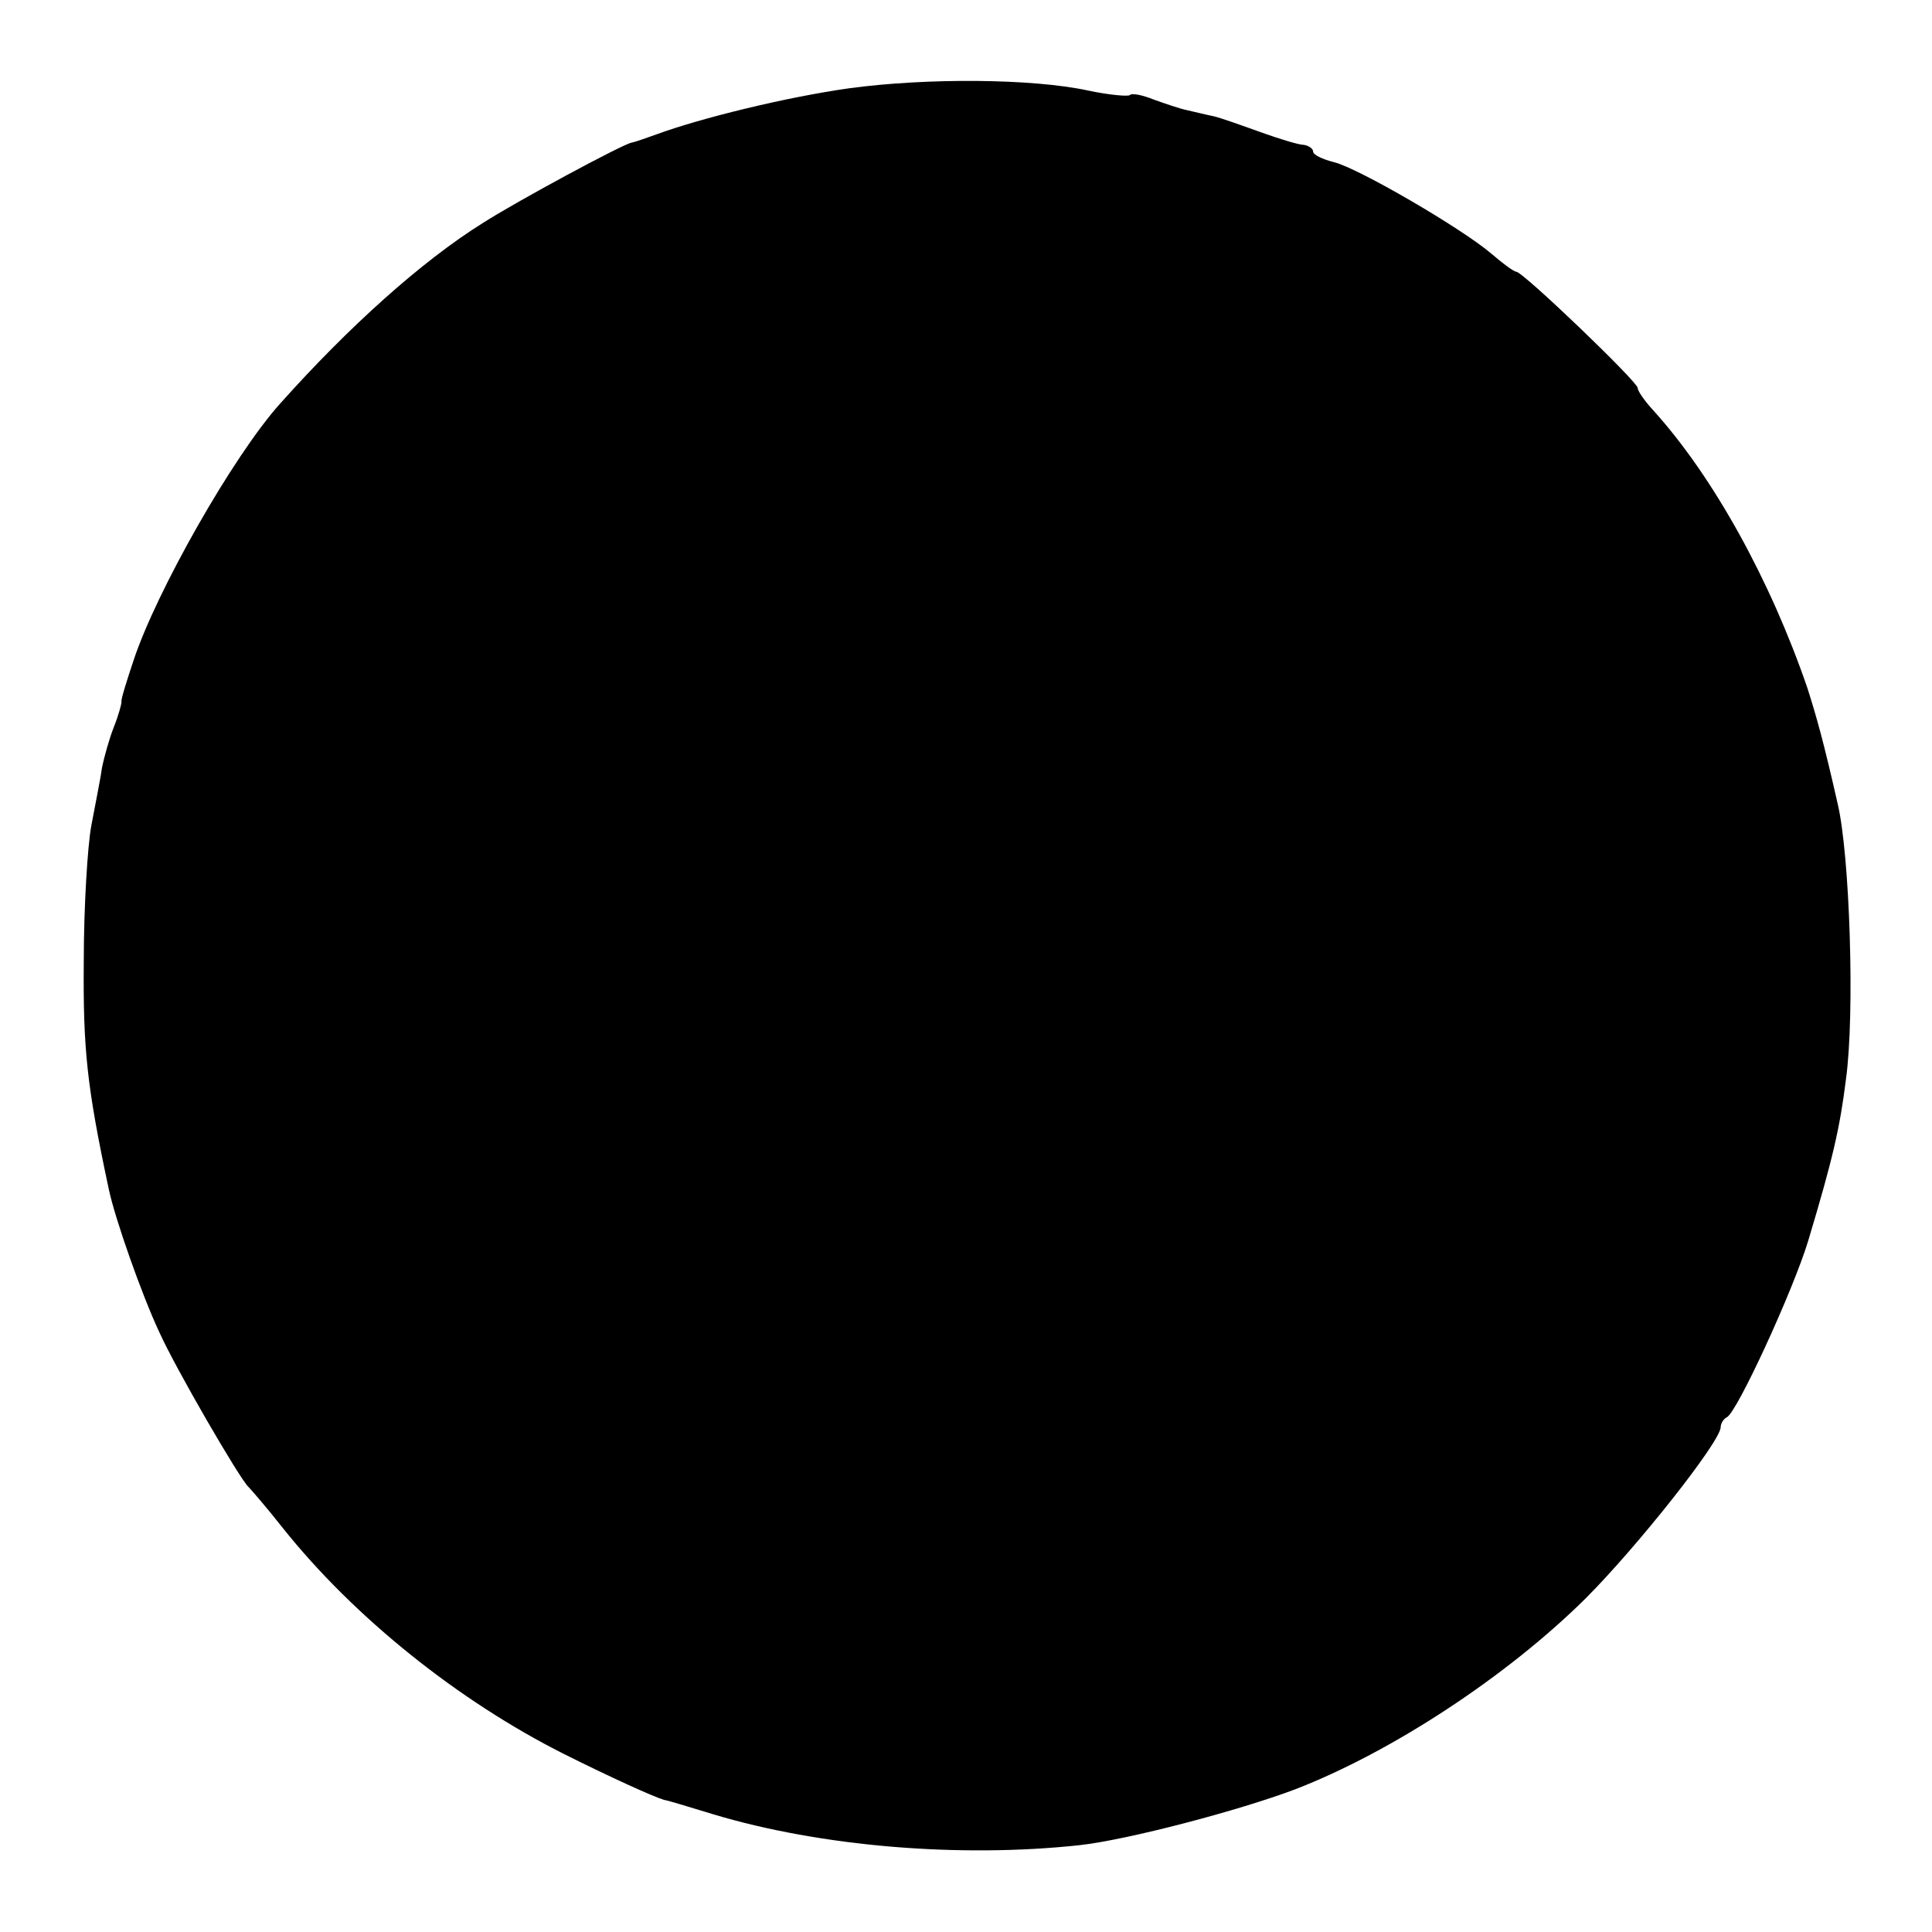
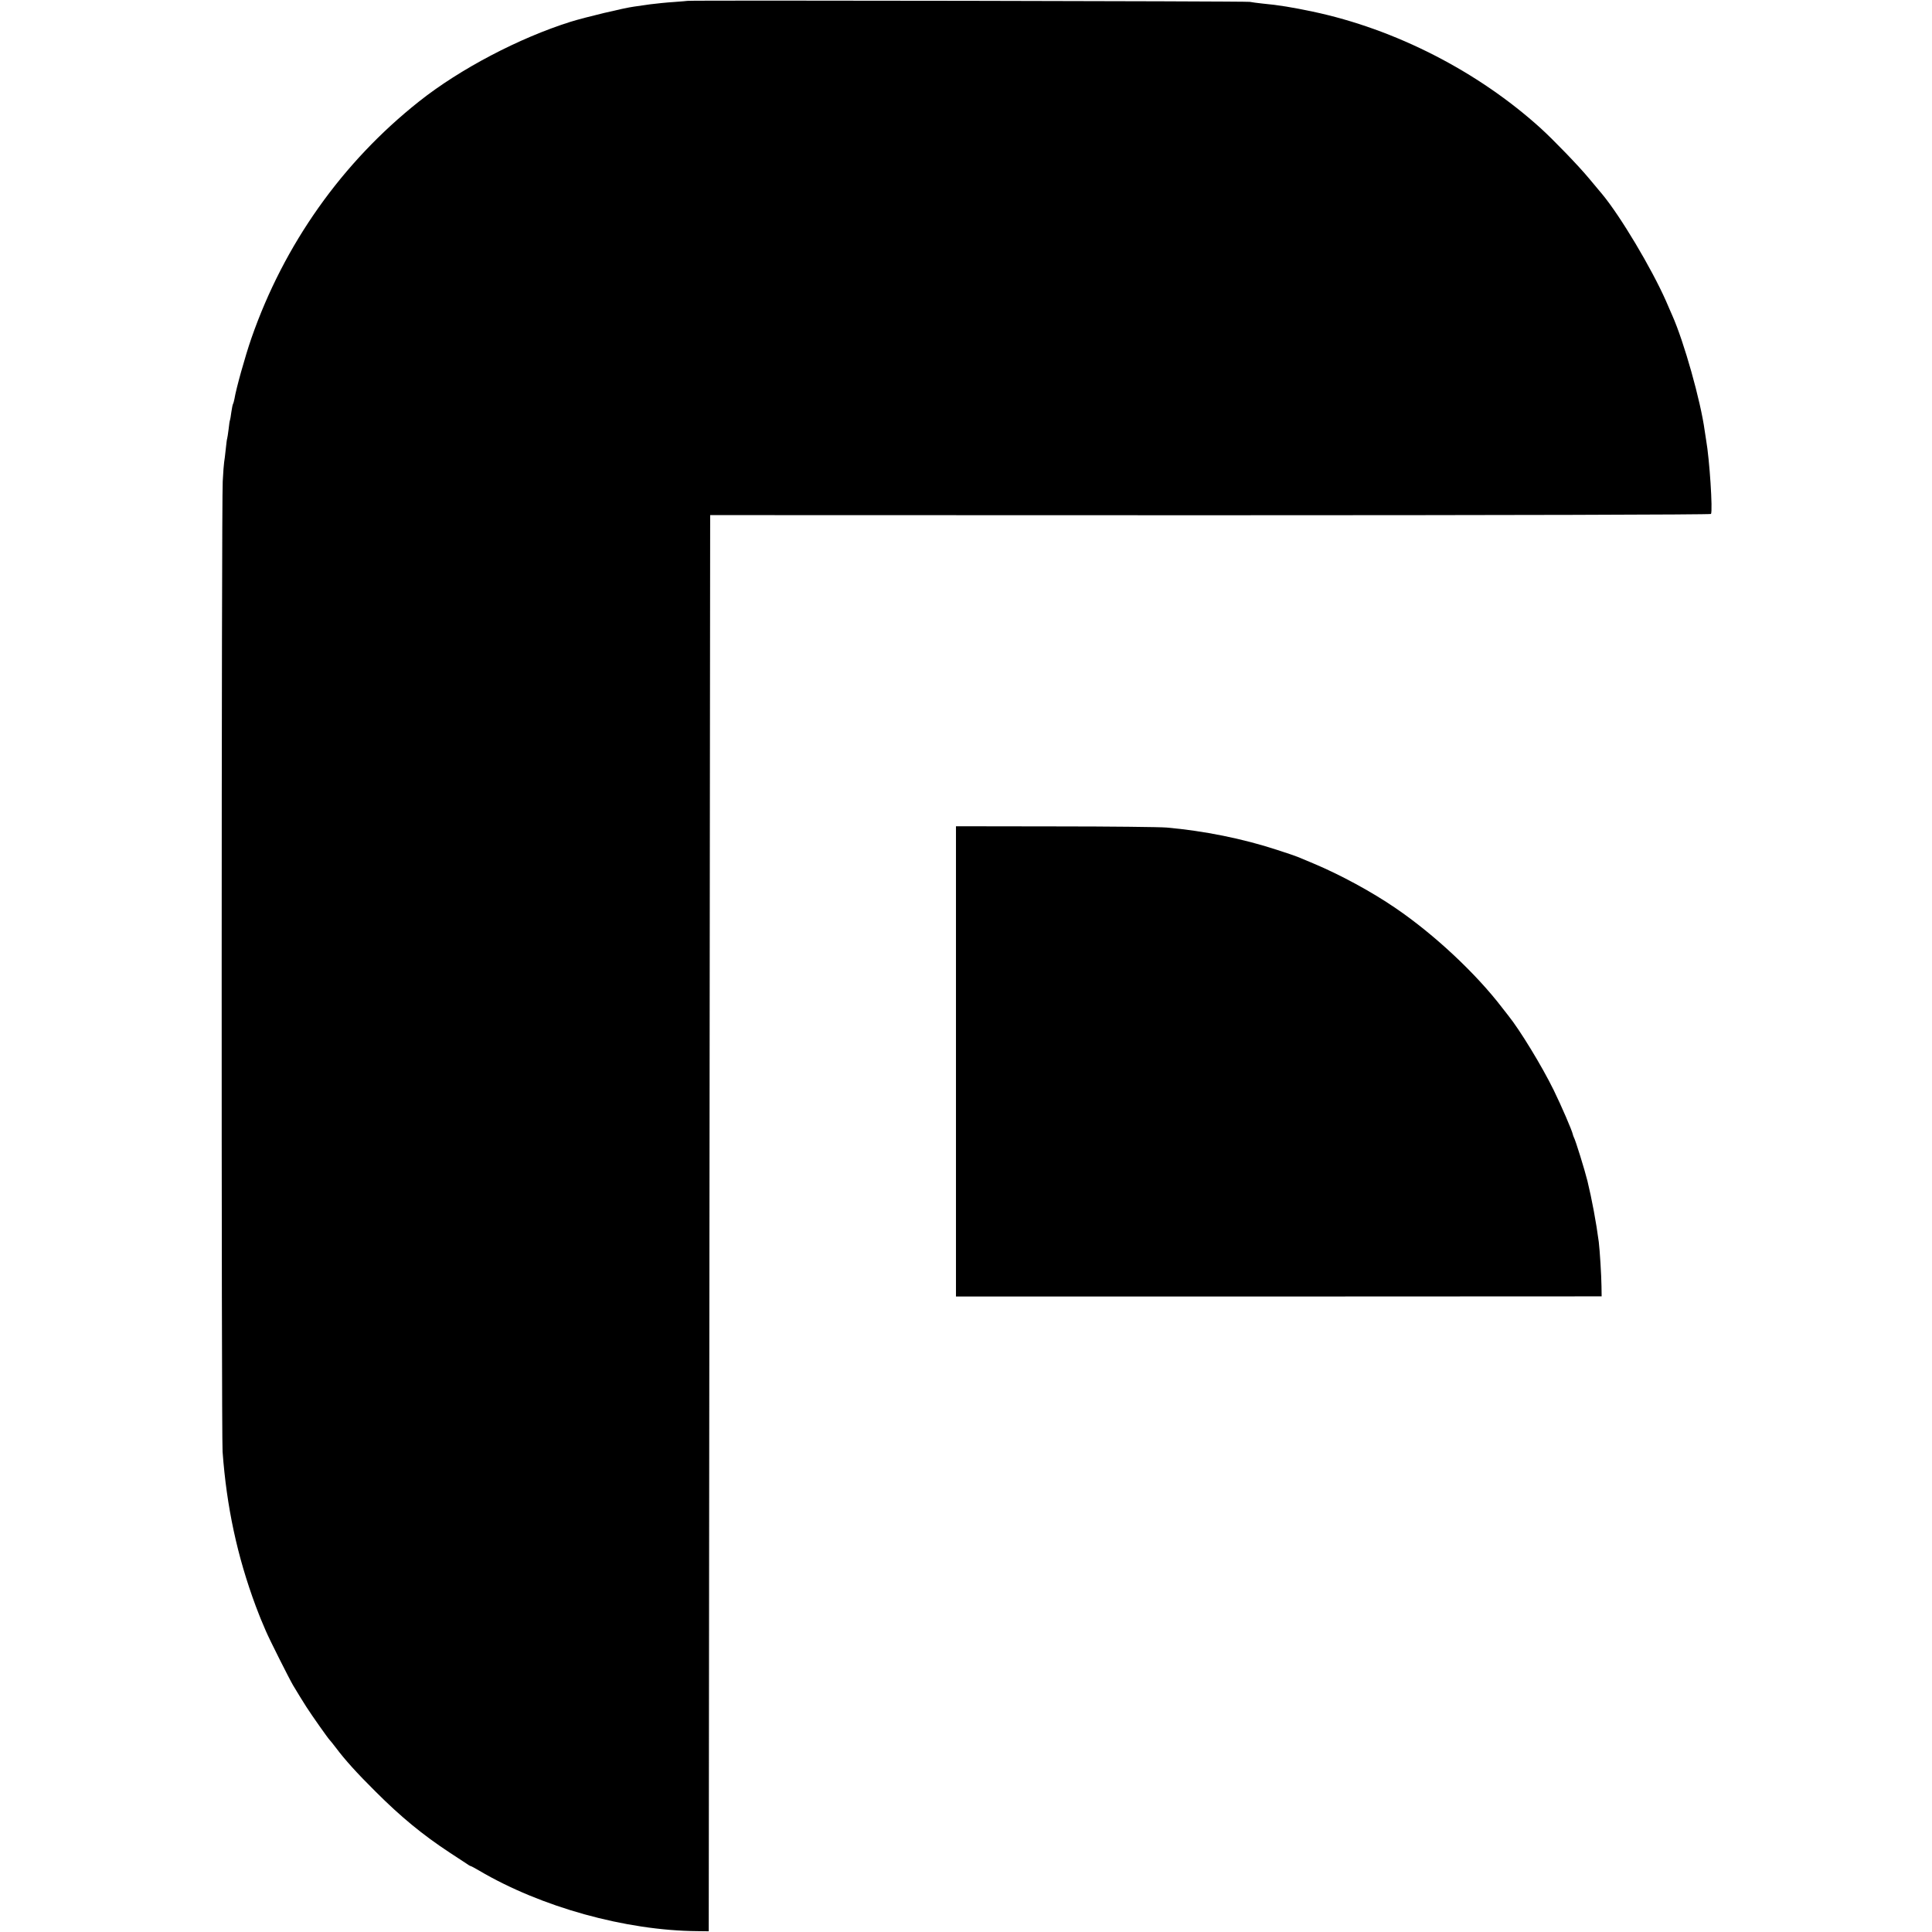
- <svg xmlns="http://www.w3.org/2000/svg" version="1.0" width="256pt" height="256pt" viewBox="0 0 256 256" preserveAspectRatio="xMidYMid meet">
-   <g transform="translate(0,256) scale(0.1,-0.1)" fill="#000000" stroke="none">
-     <path d="M1125 2443 c-85 -12 -198 -40 -255 -61 -14 -5 -28 -10 -33 -11 -10 -1 -153 -78 -198 -107 -80 -50 -177 -137 -268 -239 -62 -69 -164 -249 -194 -340 -9 -27 -17 -52 -16 -55 0 -3 -4 -18 -10 -33 -6 -15 -13 -40 -16 -55 -2 -15 -9 -49 -14 -76 -5 -27 -10 -108 -10 -180 -1 -116 4 -165 33 -301 8 -39 44 -141 67 -190 22 -49 107 -195 118 -205 3 -3 24 -27 46 -55 95 -119 233 -229 372 -299 62 -31 117 -56 133 -61 3 0 32 -9 65 -19 143 -43 327 -58 485 -41 64 7 212 46 286 74 127 49 280 149 385 253 68 68 179 208 179 227 0 5 4 11 8 13 13 5 88 168 108 234 33 110 42 150 50 214 12 87 5 298 -11 365 -19 84 -28 115 -40 153 -49 143 -125 281 -205 369 -11 12 -20 25 -20 29 0 8 -152 154 -161 154 -3 0 -18 11 -33 24 -40 34 -176 113 -208 121 -16 4 -28 10 -28 14 0 4 -6 8 -12 9 -7 0 -33 8 -58 17 -25 9 -53 19 -62 21 -10 2 -26 6 -35 8 -10 2 -30 9 -44 14 -15 6 -29 9 -32 6 -2 -2 -27 0 -55 6 -74 16 -214 17 -317 3z" />
+ <svg xmlns="http://www.w3.org/2000/svg" version="1.0" width="1348pt" height="1348pt" viewBox="0 0 1348 1348" preserveAspectRatio="xMidYMid meet">
+   <g transform="translate(0,1348) scale(0.1,-0.1)" fill="#000000" stroke="none">
+     <path d="M4797 13474 c-1 -1 -44 -4 -95 -8 -50 -3 -125 -11 -165 -16 -39 -6 -90 -13 -112 -16 -70 -9 -345 -75 -444 -106 -359 -113 -771 -329 -1056 -555 -538 -426 -943 -998 -1171 -1653 -44 -127 -107 -353 -118 -422 -3 -15 -7 -31 -10 -36 -3 -5 -8 -31 -12 -58 -3 -27 -8 -51 -9 -54 -2 -3 -7 -33 -10 -65 -4 -33 -9 -62 -10 -65 -2 -3 -6 -37 -10 -75 -4 -39 -9 -79 -11 -89 -2 -11 -7 -72 -10 -135 -9 -152 -10 -6648 -1 -6770 28 -384 102 -729 231 -1076 15 -38 30 -79 35 -90 5 -11 21 -49 36 -85 24 -57 163 -333 190 -379 41 -69 63 -103 93 -151 39 -61 153 -222 162 -230 3 -3 23 -27 44 -55 64 -85 145 -175 276 -305 178 -178 329 -302 519 -427 47 -31 98 -64 113 -74 15 -11 29 -19 32 -19 3 0 29 -14 58 -31 432 -255 1023 -419 1523 -423 l80 -1 5 4940 5 4941 3488 -1 c2072 0 3491 4 3495 9 13 22 -10 380 -34 516 -2 14 -7 43 -10 65 -28 207 -144 620 -227 806 -8 19 -28 63 -43 99 -102 230 -318 592 -445 745 -9 11 -51 61 -92 110 -72 87 -246 267 -337 350 -437 396 -1014 692 -1591 814 -138 29 -238 46 -349 56 -36 4 -76 9 -90 12 -22 5 -3917 12 -3923 7z" />
+     <path d="M6670 6075 l0 -1641 2253 0 2252 1 -1 70 c-1 81 -12 252 -19 310 -18 137 -48 297 -79 425 -19 77 -84 287 -95 305 -3 6 -6 15 -7 20 -5 26 -81 202 -134 310 -83 169 -237 421 -317 520 -5 6 -24 30 -43 55 -183 239 -472 509 -740 692 -167 115 -391 236 -575 313 -49 20 -99 41 -110 46 -11 5 -76 27 -144 49 -241 79 -511 133 -771 156 -47 4 -397 8 -777 8 l-693 1 0 -1640z" />
  </g>
</svg>
